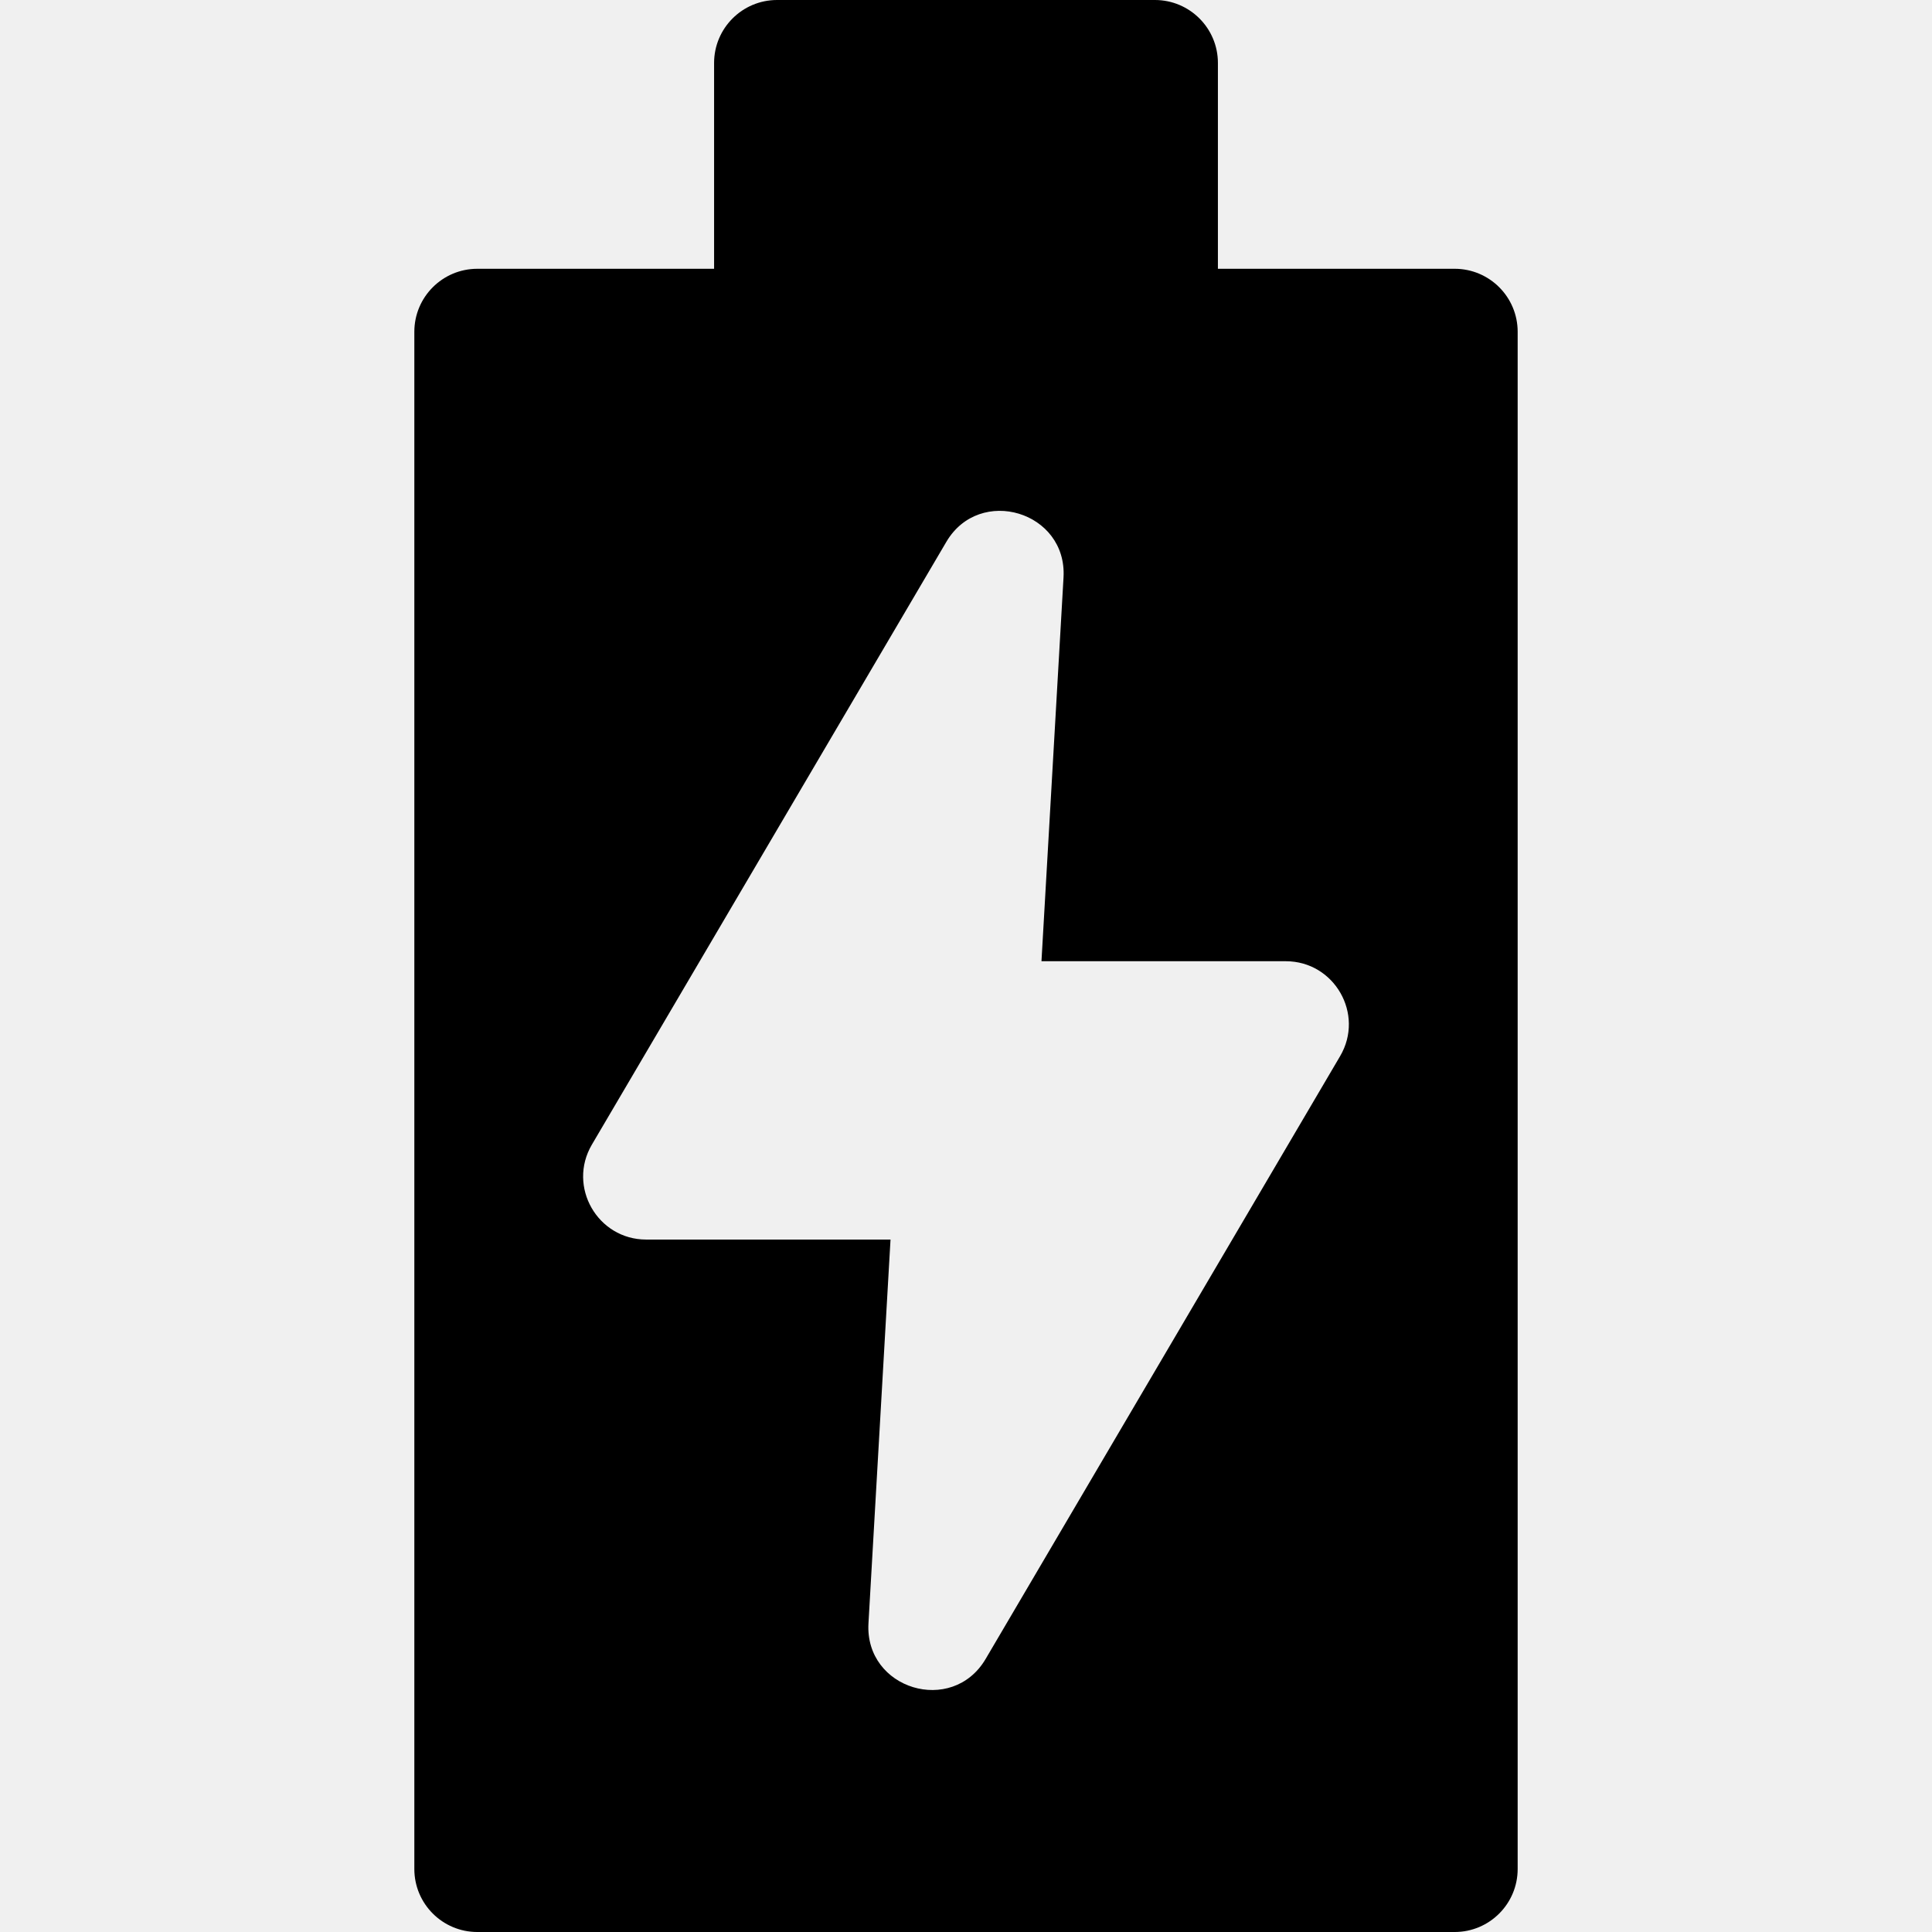
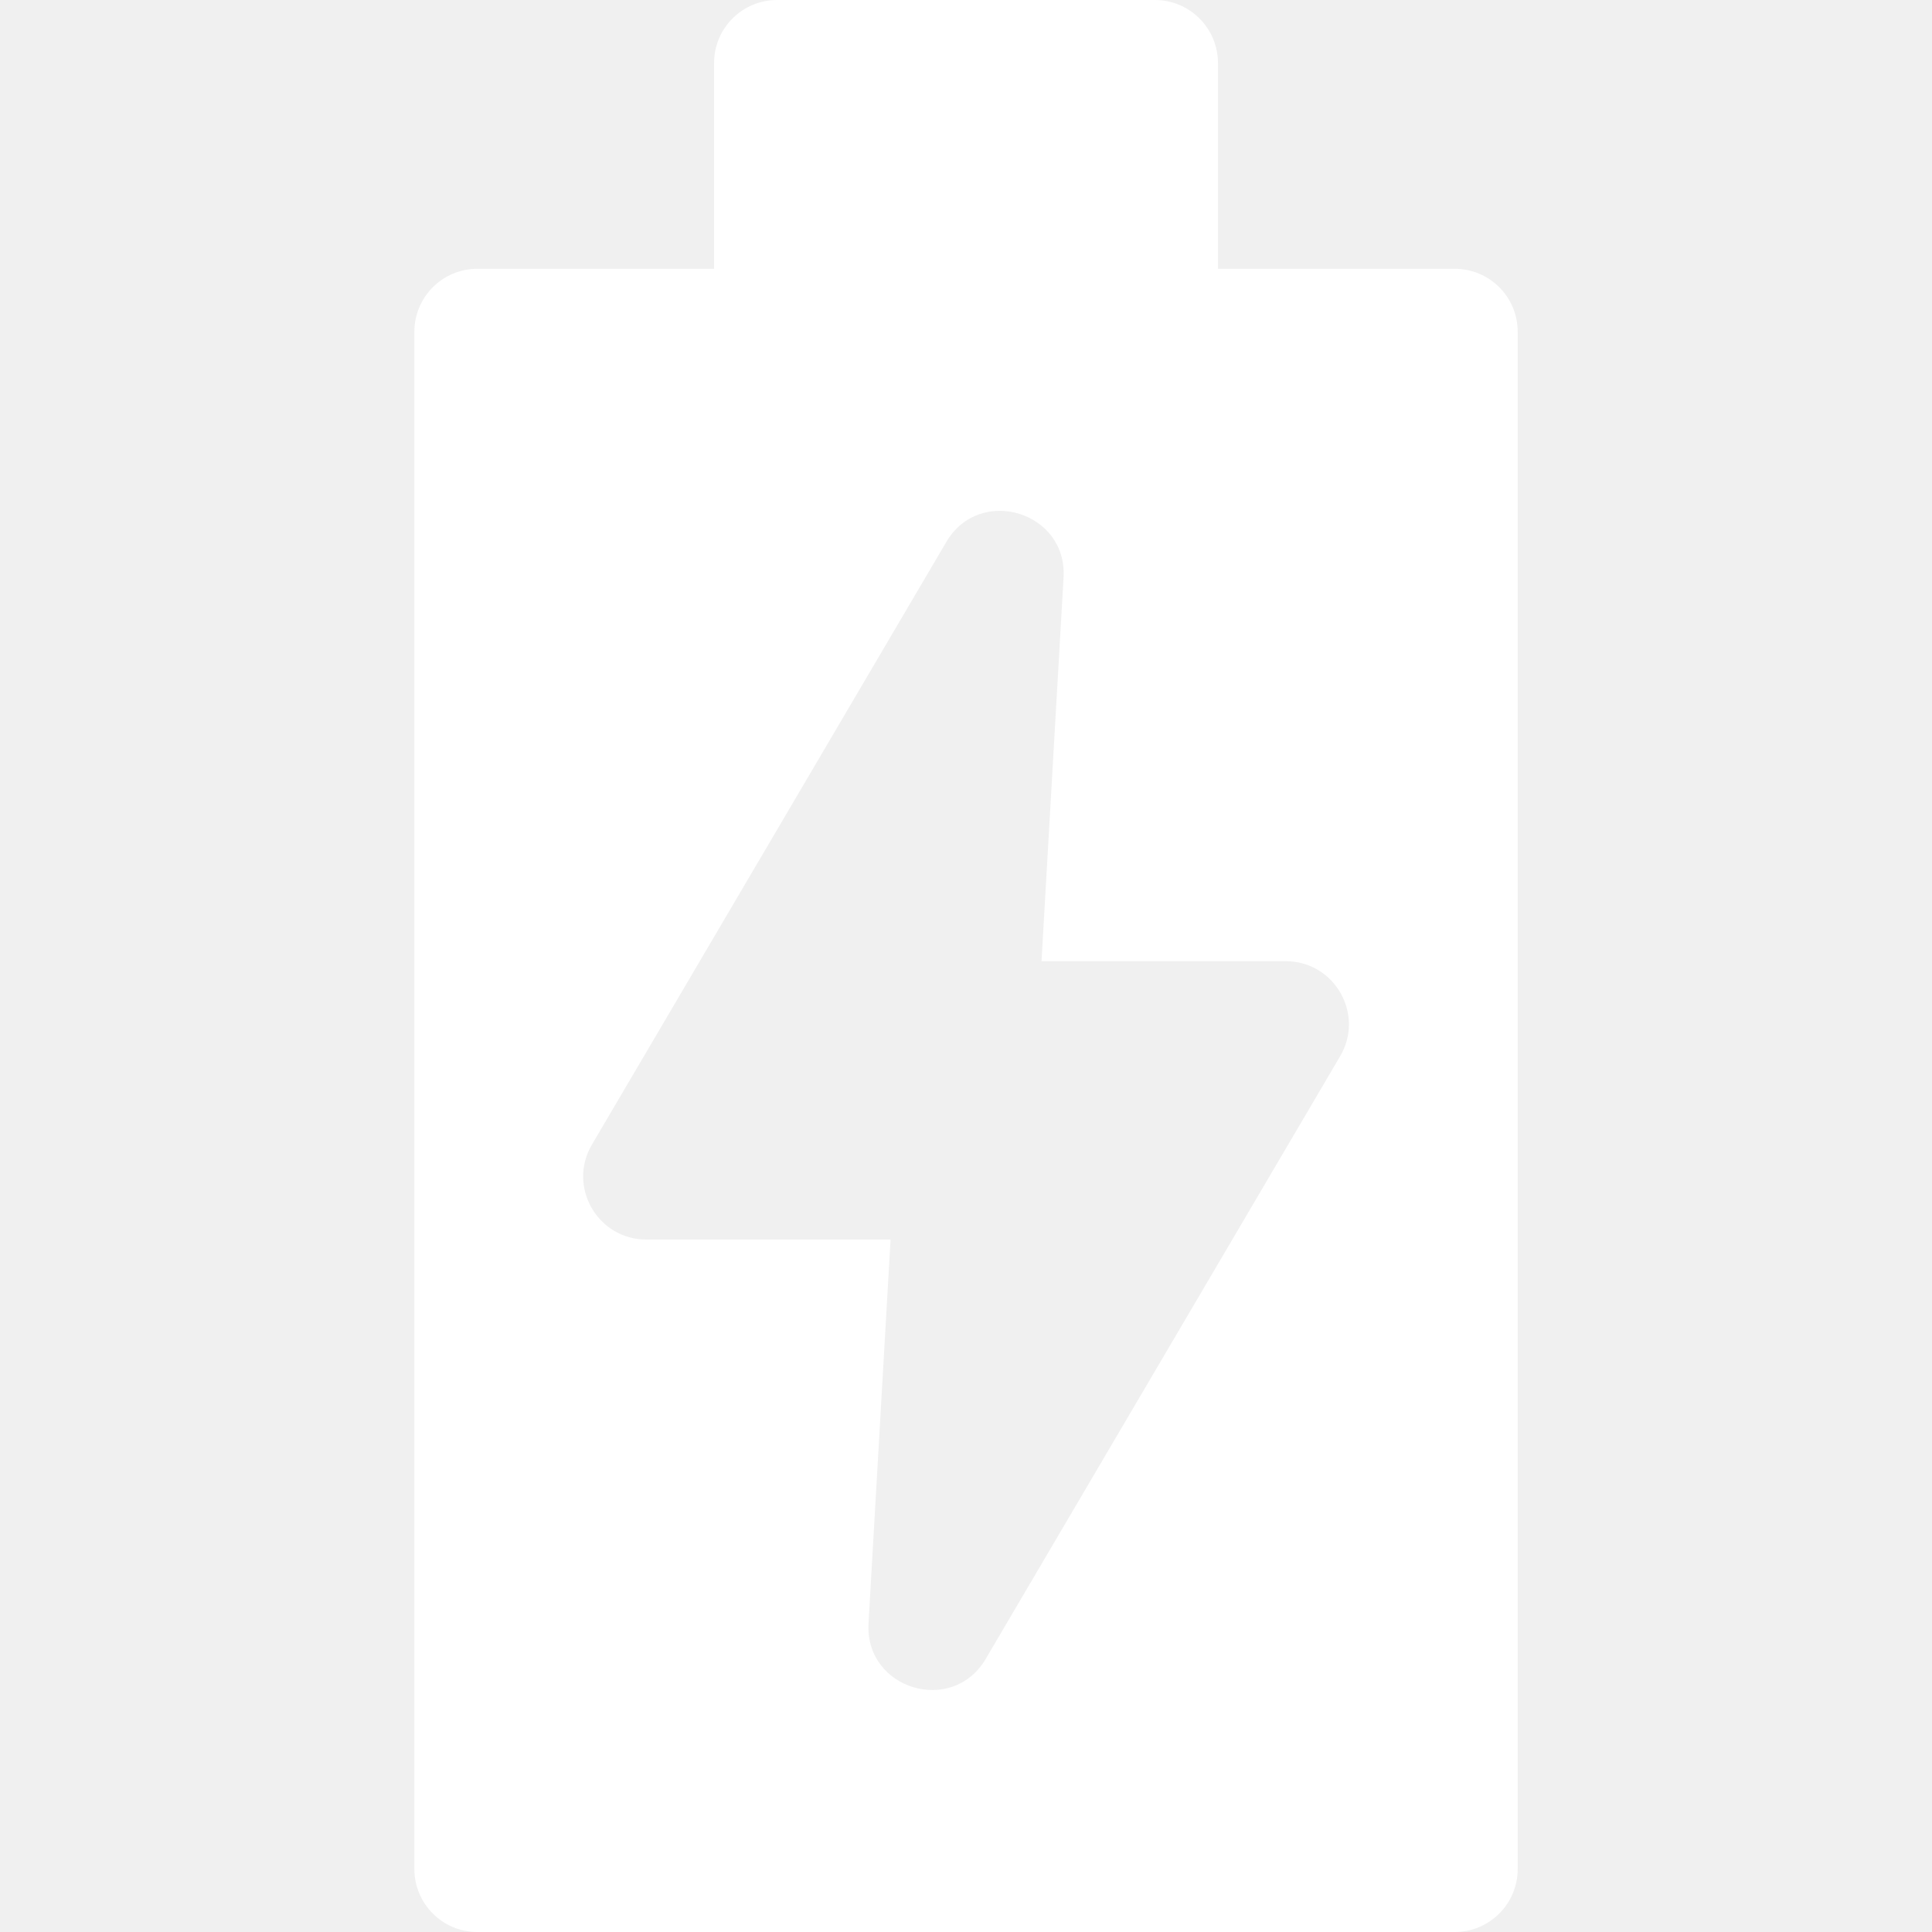
- <svg xmlns="http://www.w3.org/2000/svg" viewBox="0 0 512 512" style="enable-background:new 0 0 512 512" xml:space="preserve">
-   <path d="M385.501 71.229h-62.742V16.696c0-9.22-7.475-16.696-16.696-16.696H205.937c-9.22 0-16.696 7.475-16.696 16.696V71.23h-62.742c-9.22 0-16.696 7.475-16.696 16.696v407.379c0 9.22 7.475 16.696 16.696 16.696h259.002c9.22 0 16.696-7.475 16.696-16.696V87.925c0-9.221-7.476-16.696-16.696-16.696zm-30.359 208.664-93.93 159.732c-8.867 15.083-32.062 8.028-31.06-9.421l5.845-101.708h-64.749c-12.888 0-20.932-14.037-14.392-25.159l93.93-159.732c8.836-15.031 32.062-8.026 31.059 9.421L276 254.735h64.749c12.889-.001 20.933 14.036 14.393 25.158z" />
+ <svg xmlns="http://www.w3.org/2000/svg" xml:space="preserve" width="48" height="48">
+   <path d="M36.14 6.678h-5.88V1.565A1.567 1.567 0 0 0 28.693 0h-9.386c-.865 0-1.566.7-1.566 1.565v5.113H11.86c-.864 0-1.565.7-1.565 1.565v38.192c0 .864.7 1.565 1.565 1.565h24.282c.864 0 1.565-.7 1.565-1.565V8.243c0-.865-.7-1.565-1.565-1.565zM33.296 26.24 24.49 41.215c-.832 1.414-3.006.752-2.912-.883l.548-9.536h-6.07c-1.209 0-1.963-1.316-1.35-2.358l8.806-14.975c.829-1.41 3.006-.752 2.912.883l-.548 9.535h6.07c1.209 0 1.963 1.316 1.35 2.359z" style="stroke-width:.094;fill:#fff;fill-opacity:1" />
</svg>
